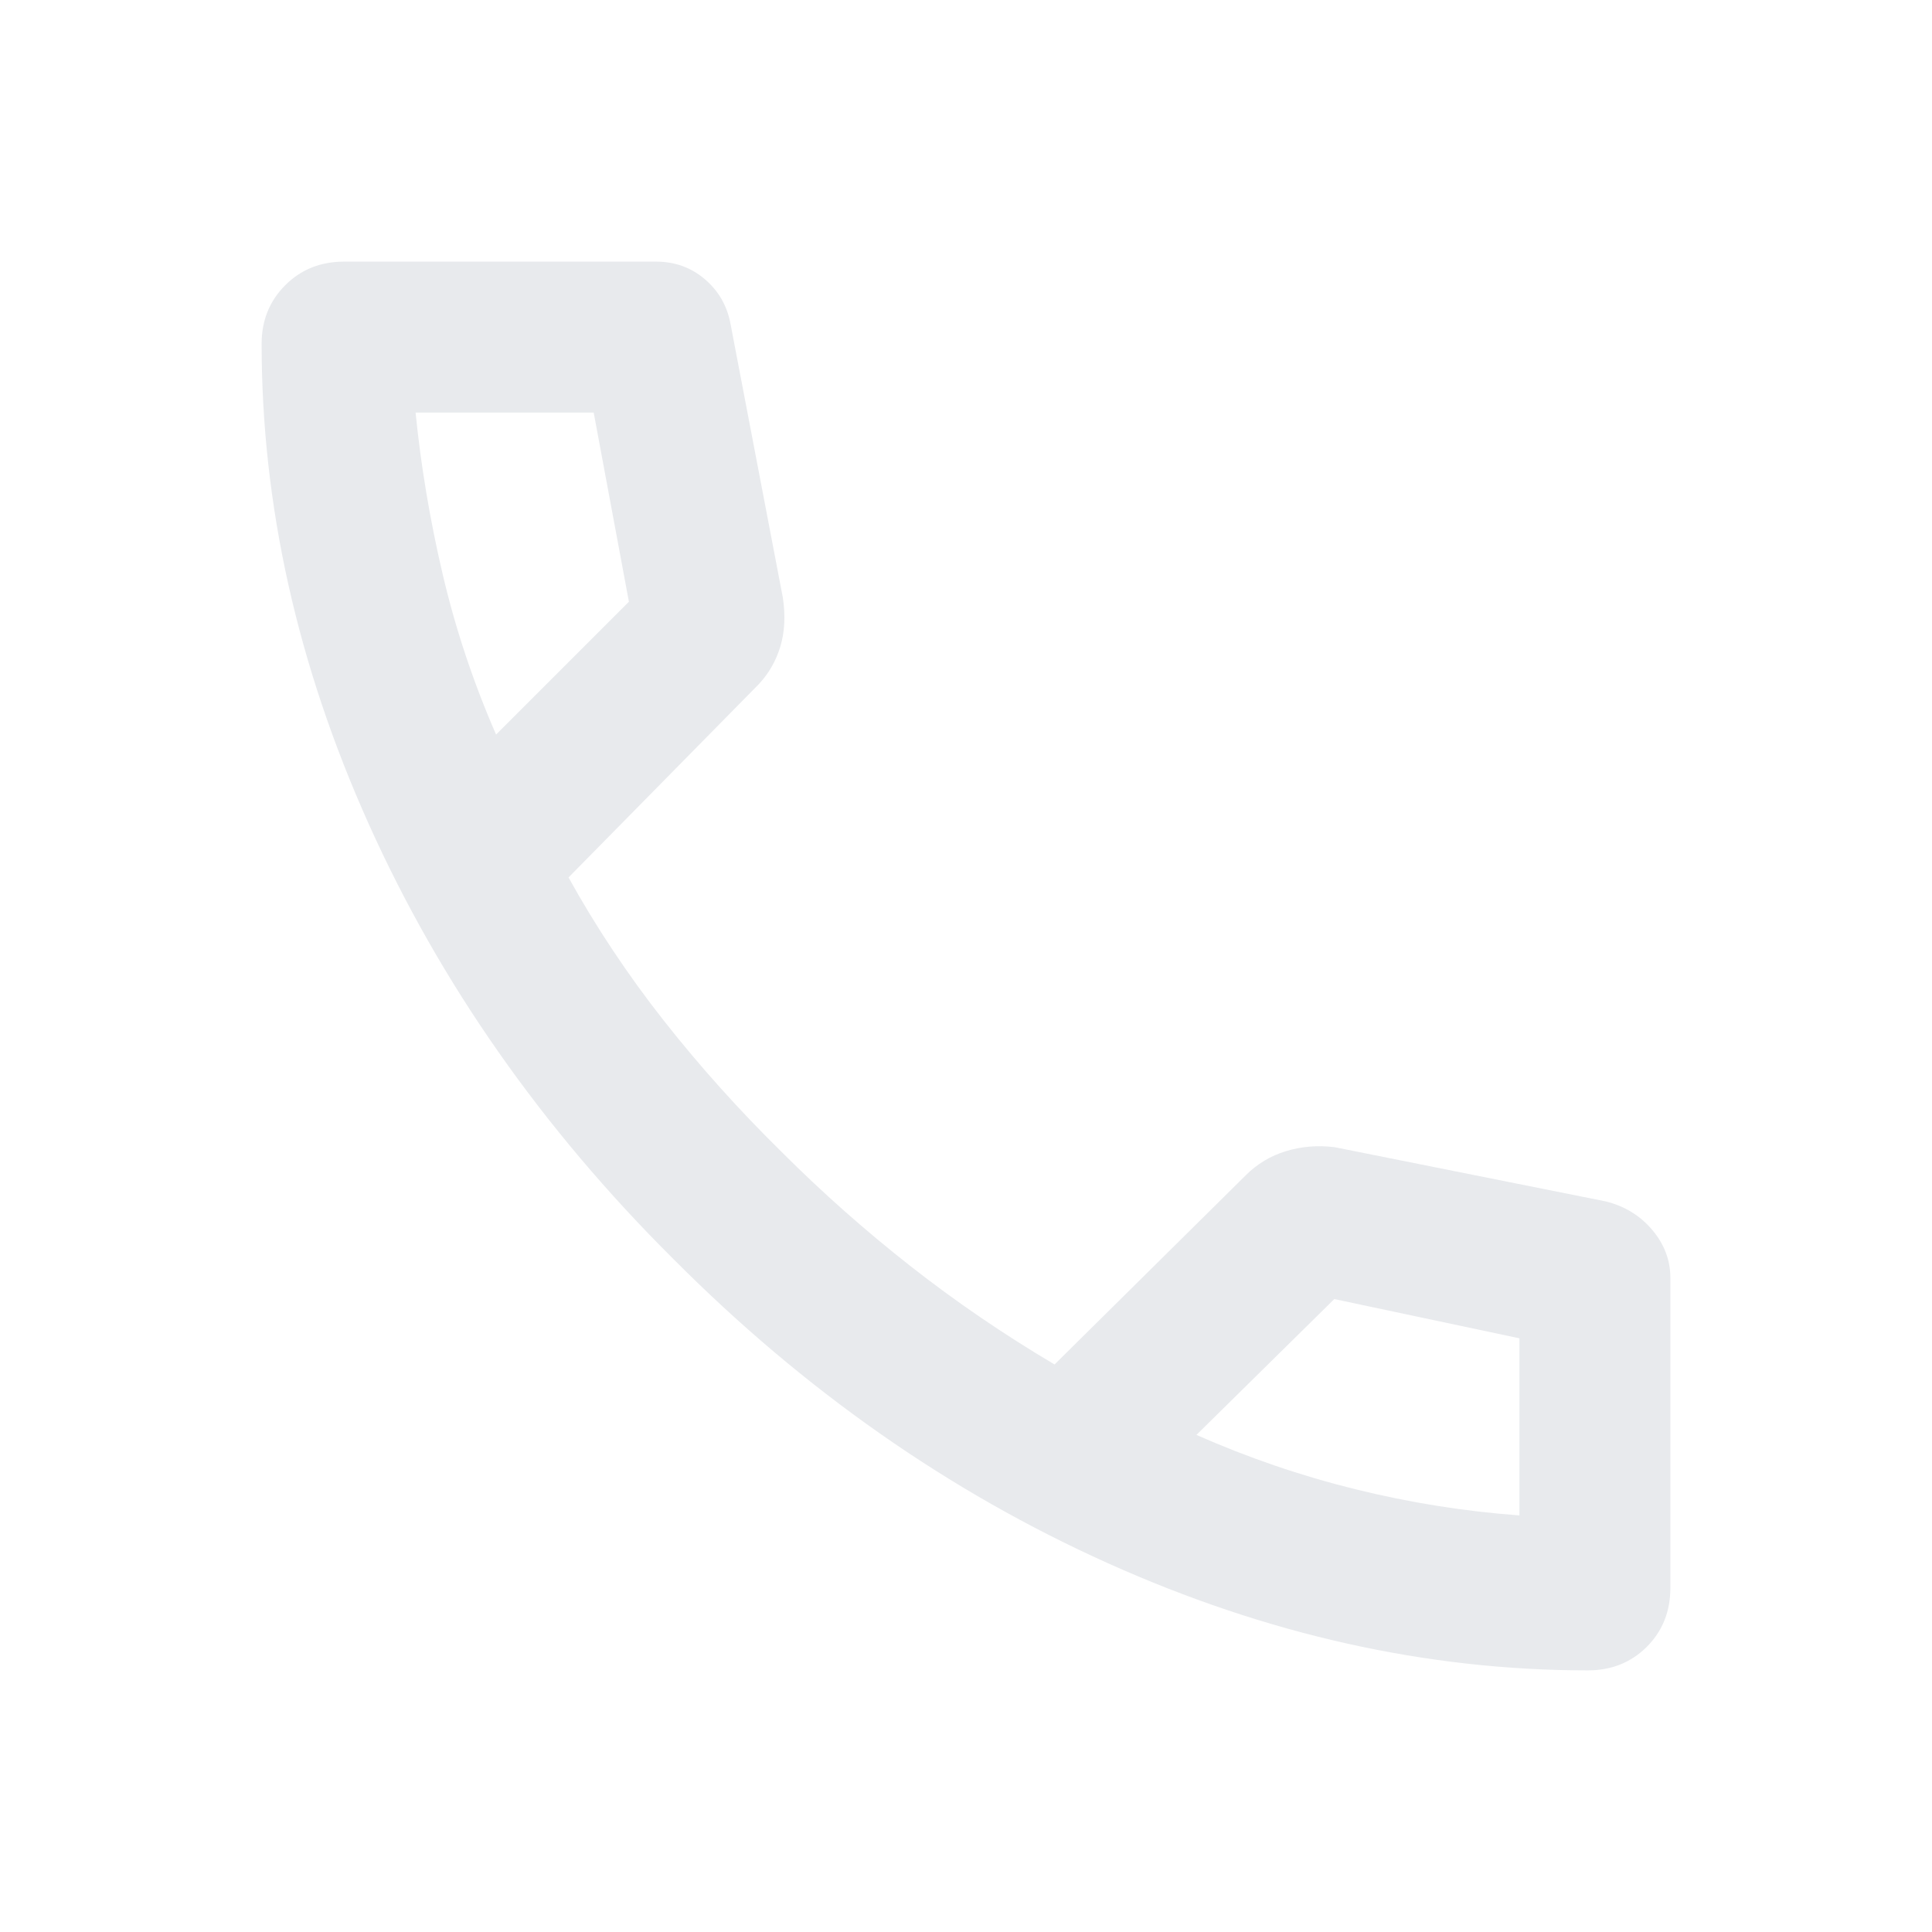
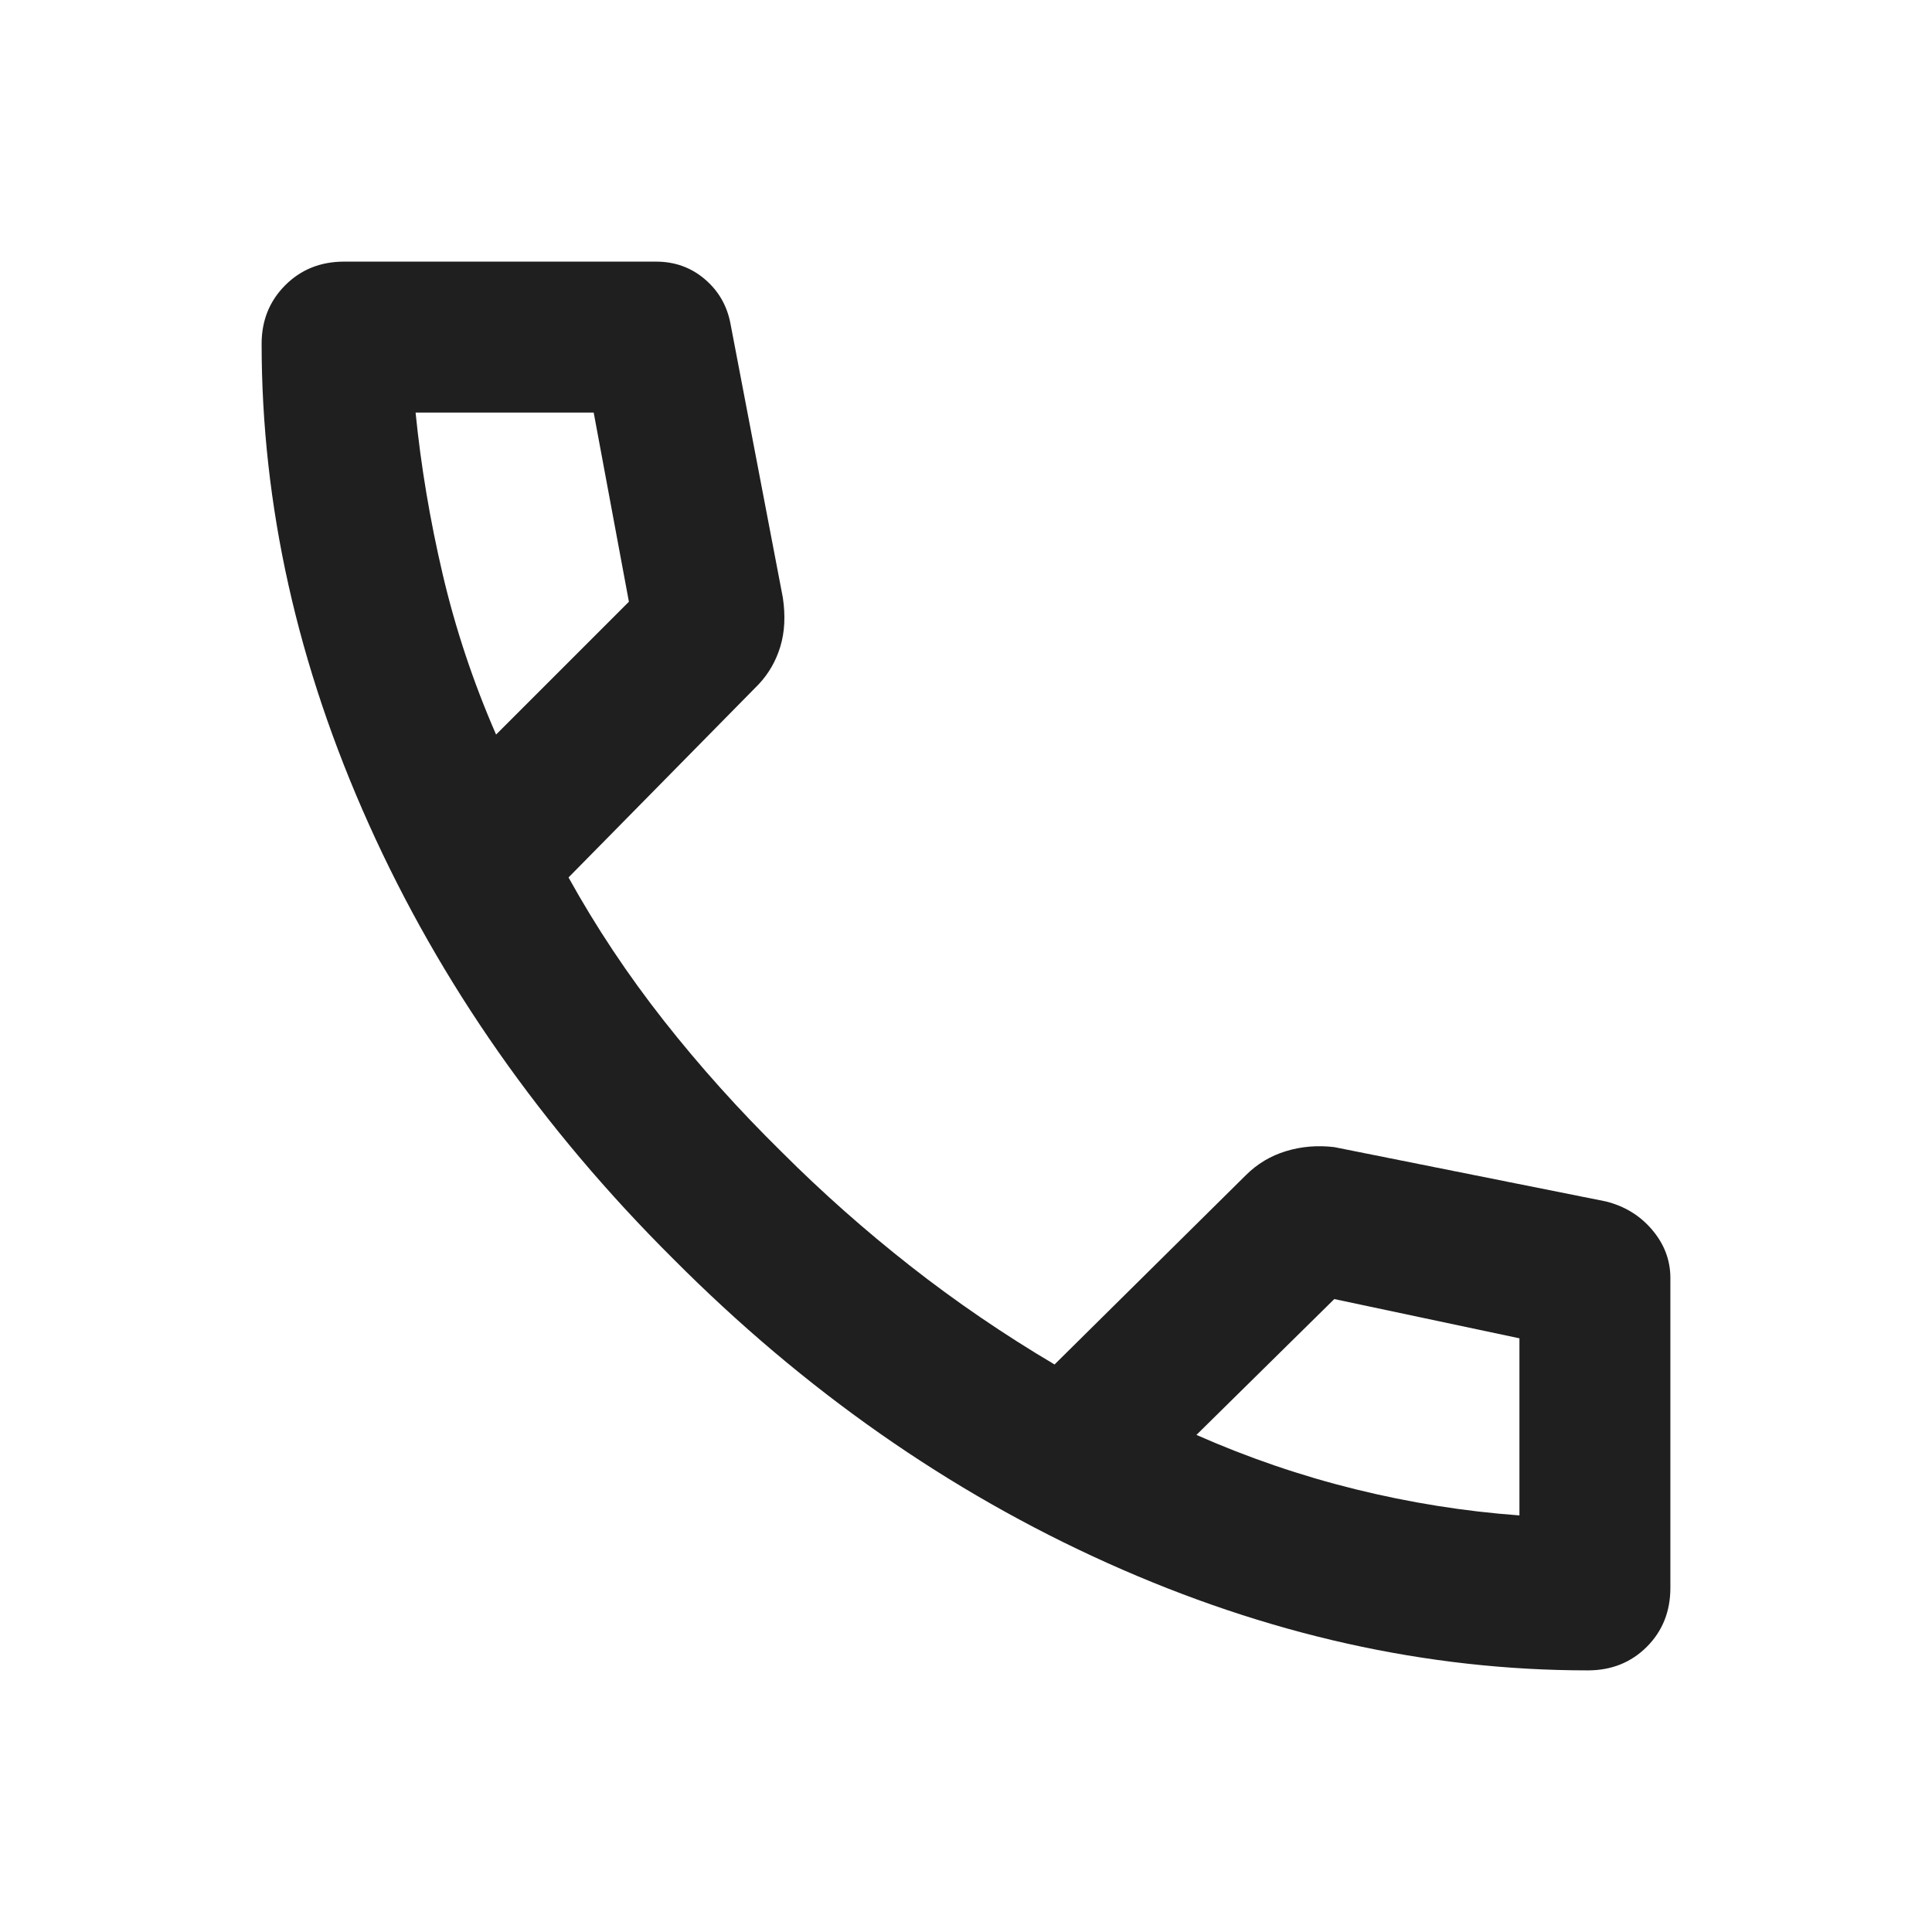
- <svg xmlns="http://www.w3.org/2000/svg" height="24px" viewBox="0 -960 960 960" width="24px" fill="#e8eaed">
+ <svg xmlns="http://www.w3.org/2000/svg" height="24px" viewBox="0 -960 960 960" width="24px" fill="#1f1f1f">
  <path d="M789-130q-120 0-238.5-53.25t-216-151.25q-98-97.5-151.25-216T130-789.19q0-17.31 11.71-29.06Q153.43-830 171-830h155q14 0 24.25 8.75T363-799l26 136q2 13.5-1.25 24.25T377-620l-94.5 96q20.5 37 47.22 70.99 26.72 33.99 58.78 65.51 30 30 63.75 56.5T524-282l95-94q8.5-8.5 20-12t24-2l135 27q14 3.5 23 14.15 9 10.66 9 23.85v154q0 17.57-11.71 29.29Q806.57-130 789-130ZM246.5-595l66-66-17.5-94h-88.5q4 40 13.5 80.5t26.5 79.5Zm348 348q38.5 17 79 27t81.5 13v-88l-92-19.5-68.5 67.5Zm-348-348Zm348 348Z" />
</svg>
